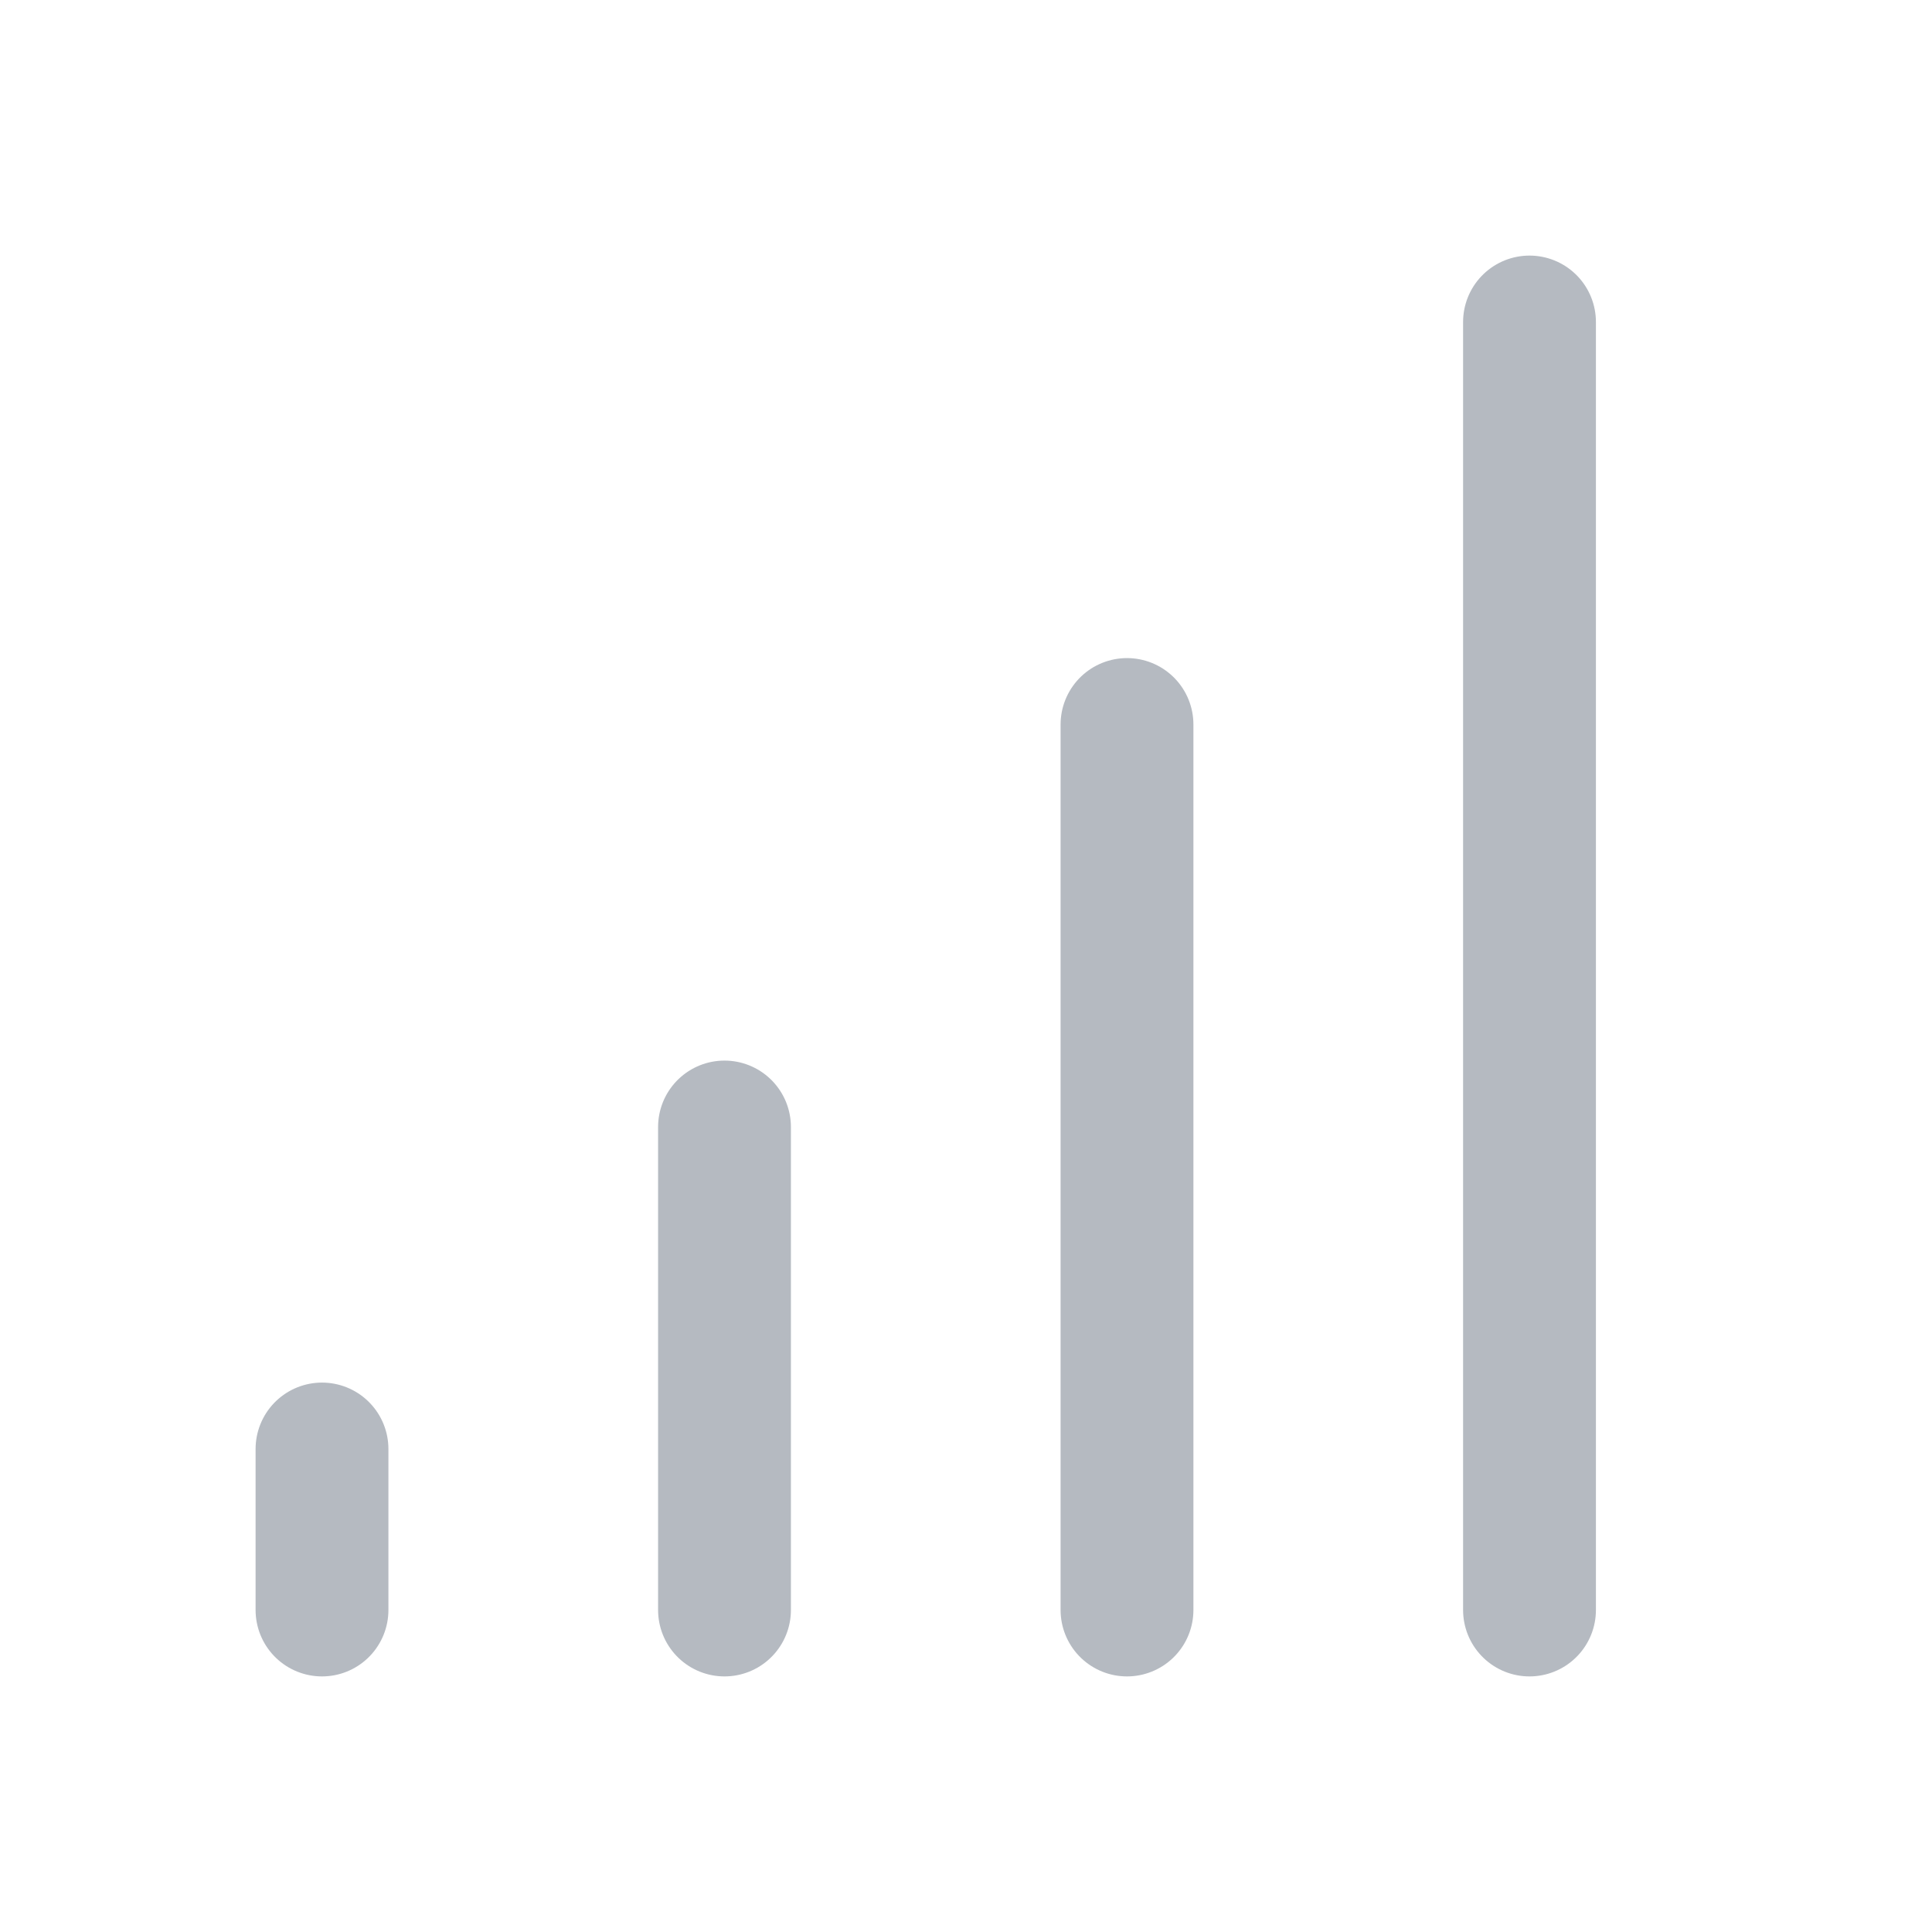
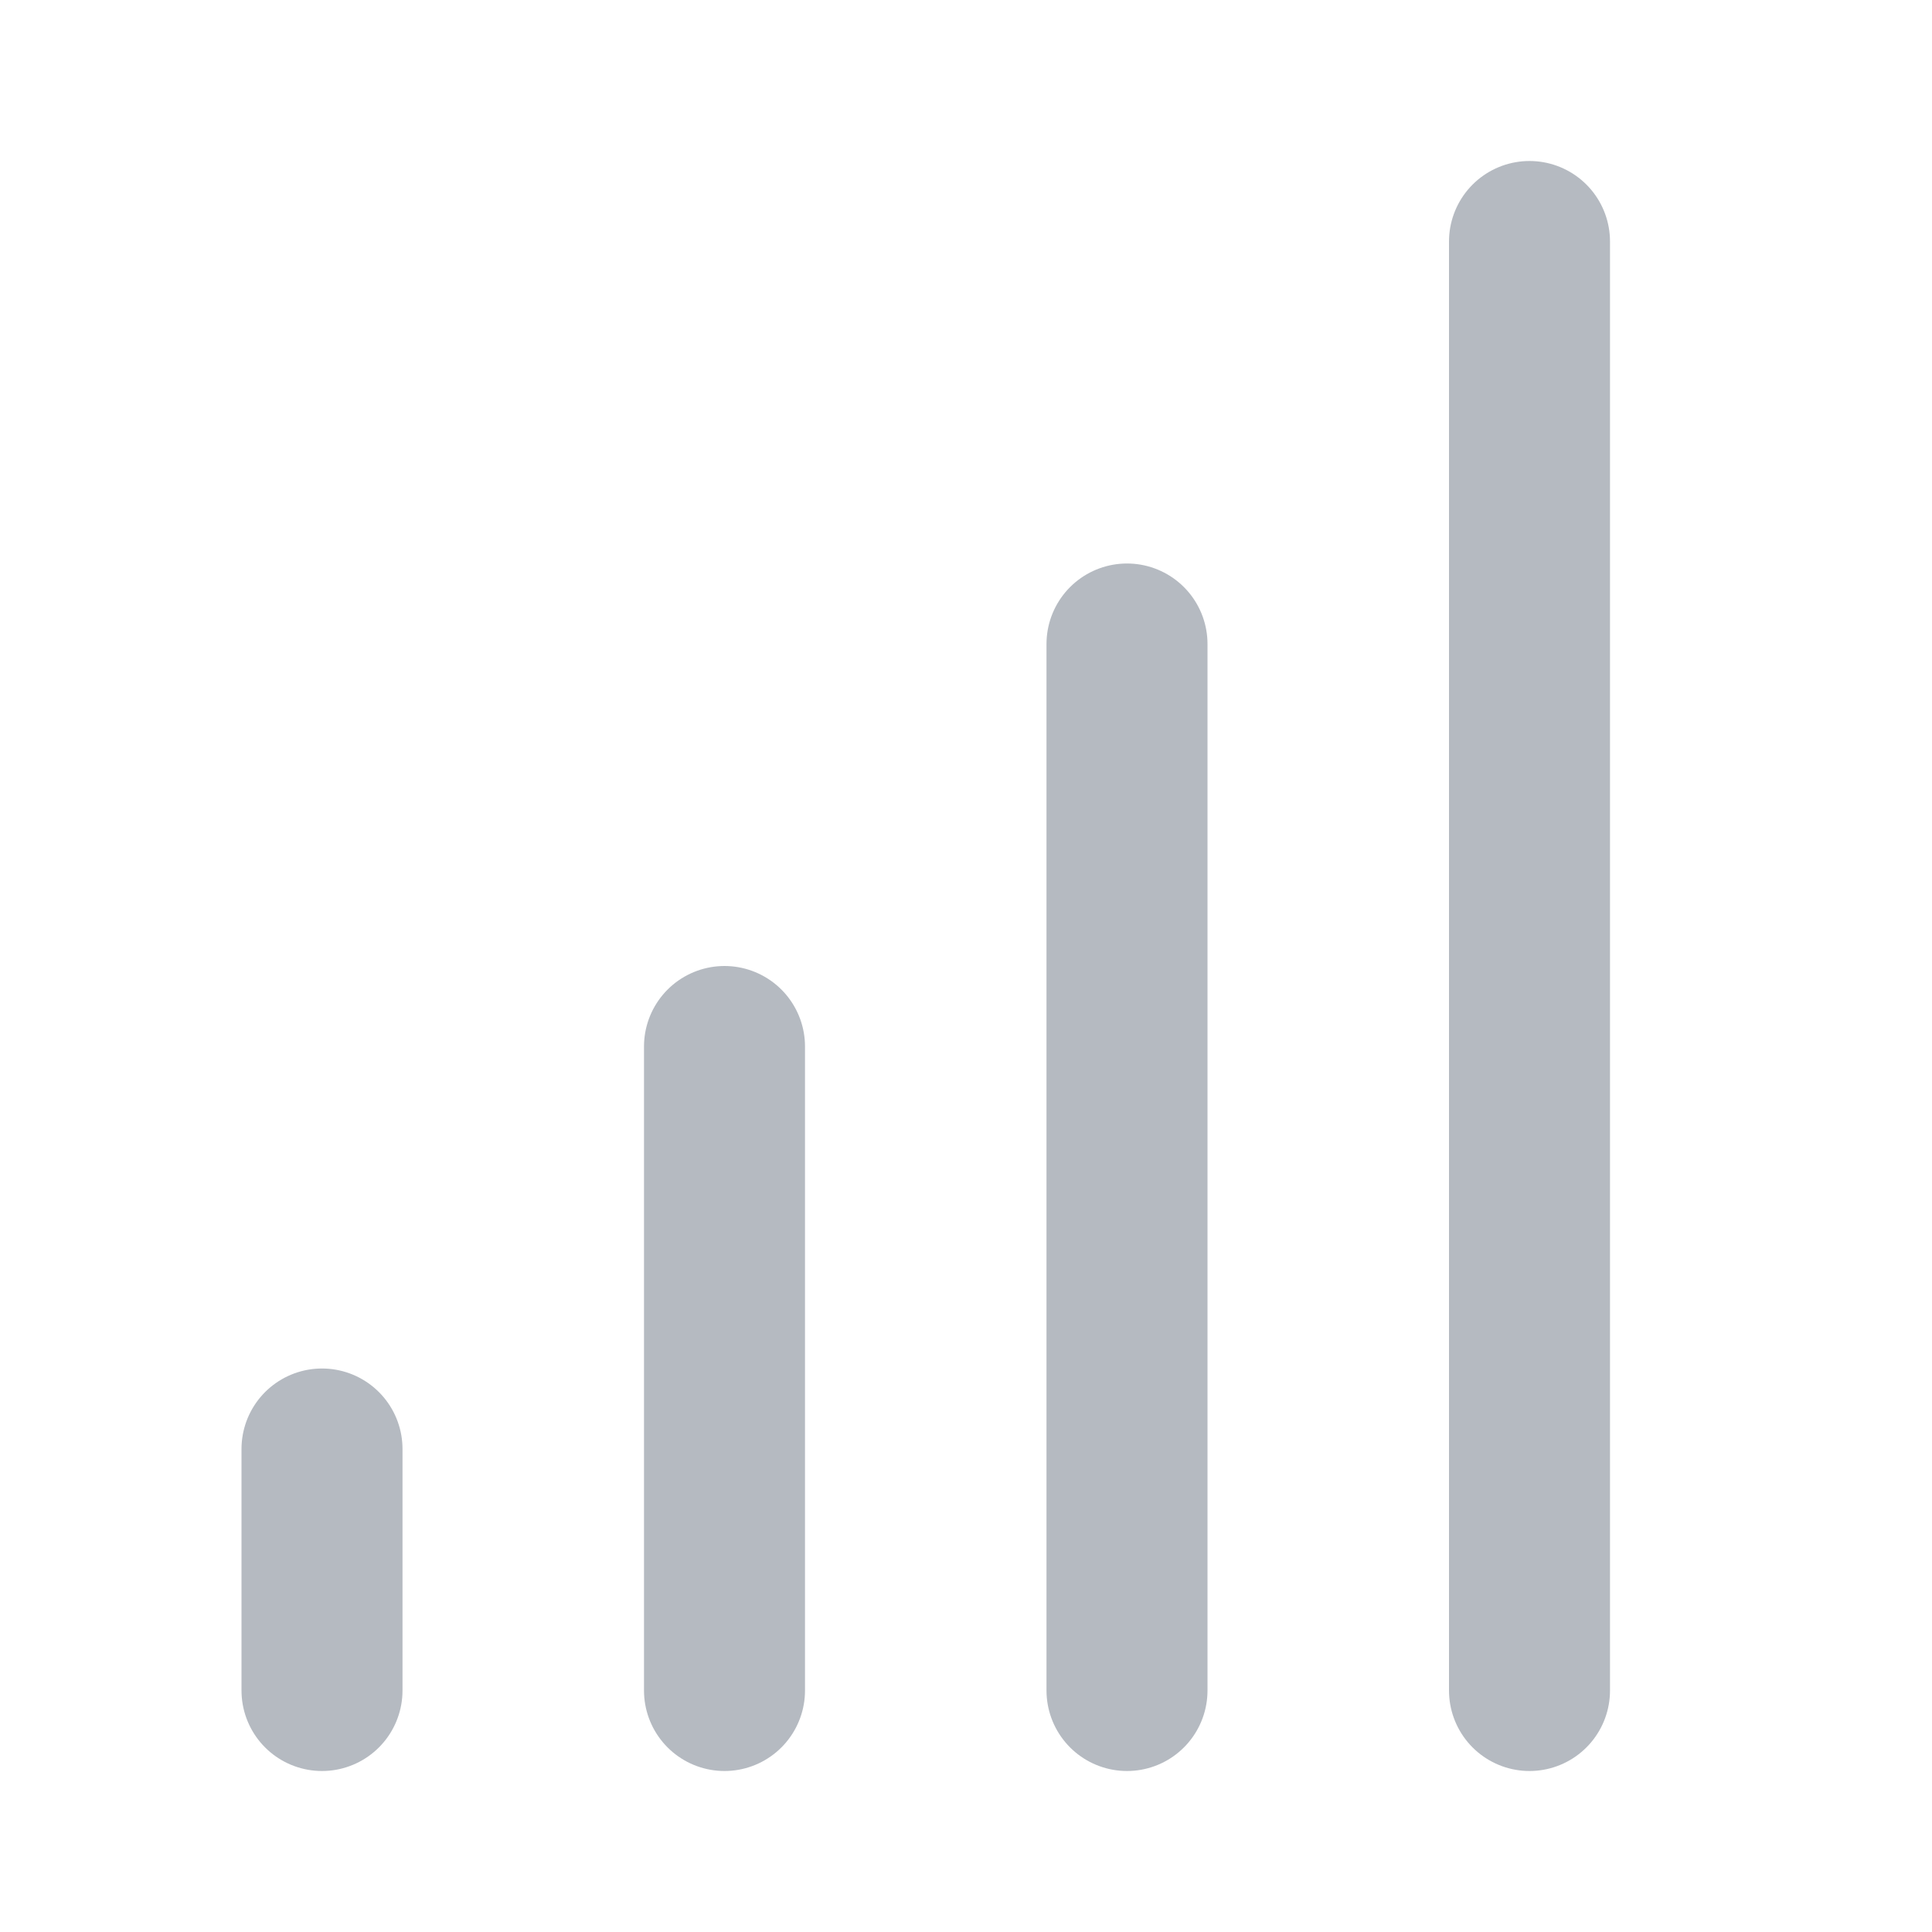
<svg xmlns="http://www.w3.org/2000/svg" viewBox="0 0 24 24">
-   <path d="M4 18v2 M9 14v6 M14 9v11 M19 4v16" fill="none" stroke="#B5BAC1" stroke-width="1.65" stroke-linecap="round" stroke-linejoin="round" />
+   <path d="M4 18v3M9 13v8M14 8v13M19 3v18" fill="none" stroke="#B5BAC1" stroke-width="2" stroke-linecap="round" stroke-linejoin="round" />
</svg>
